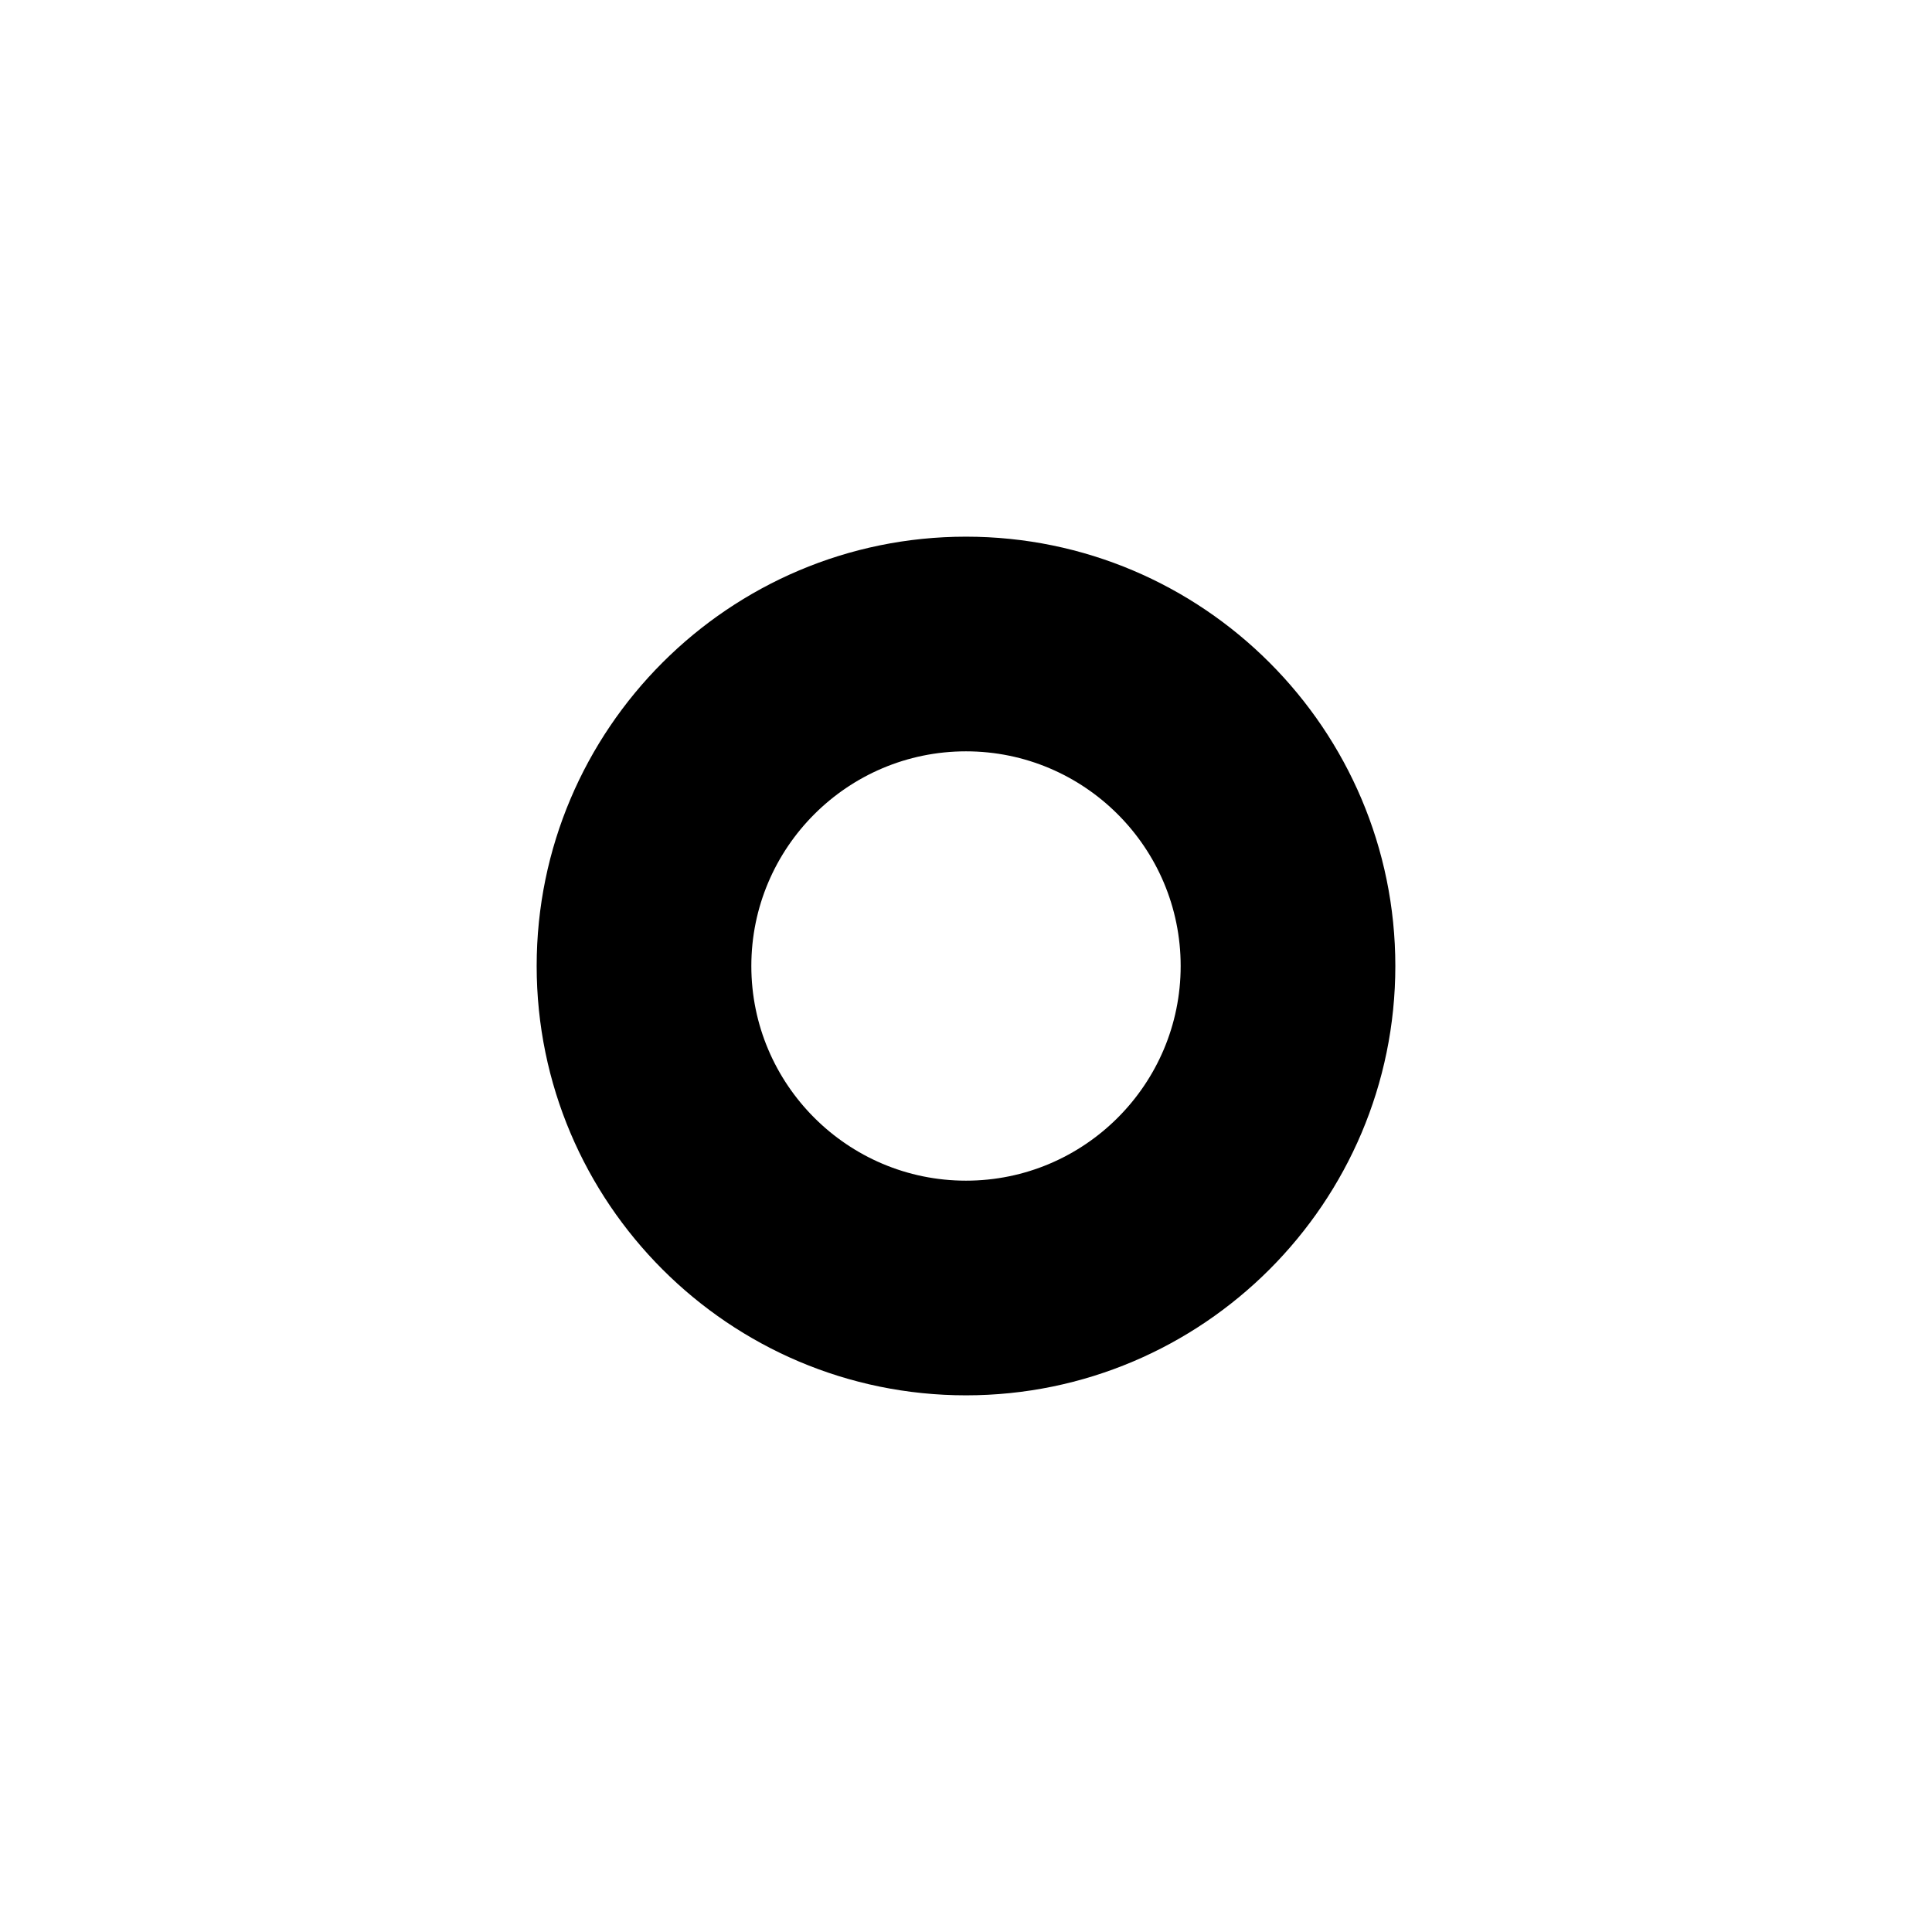
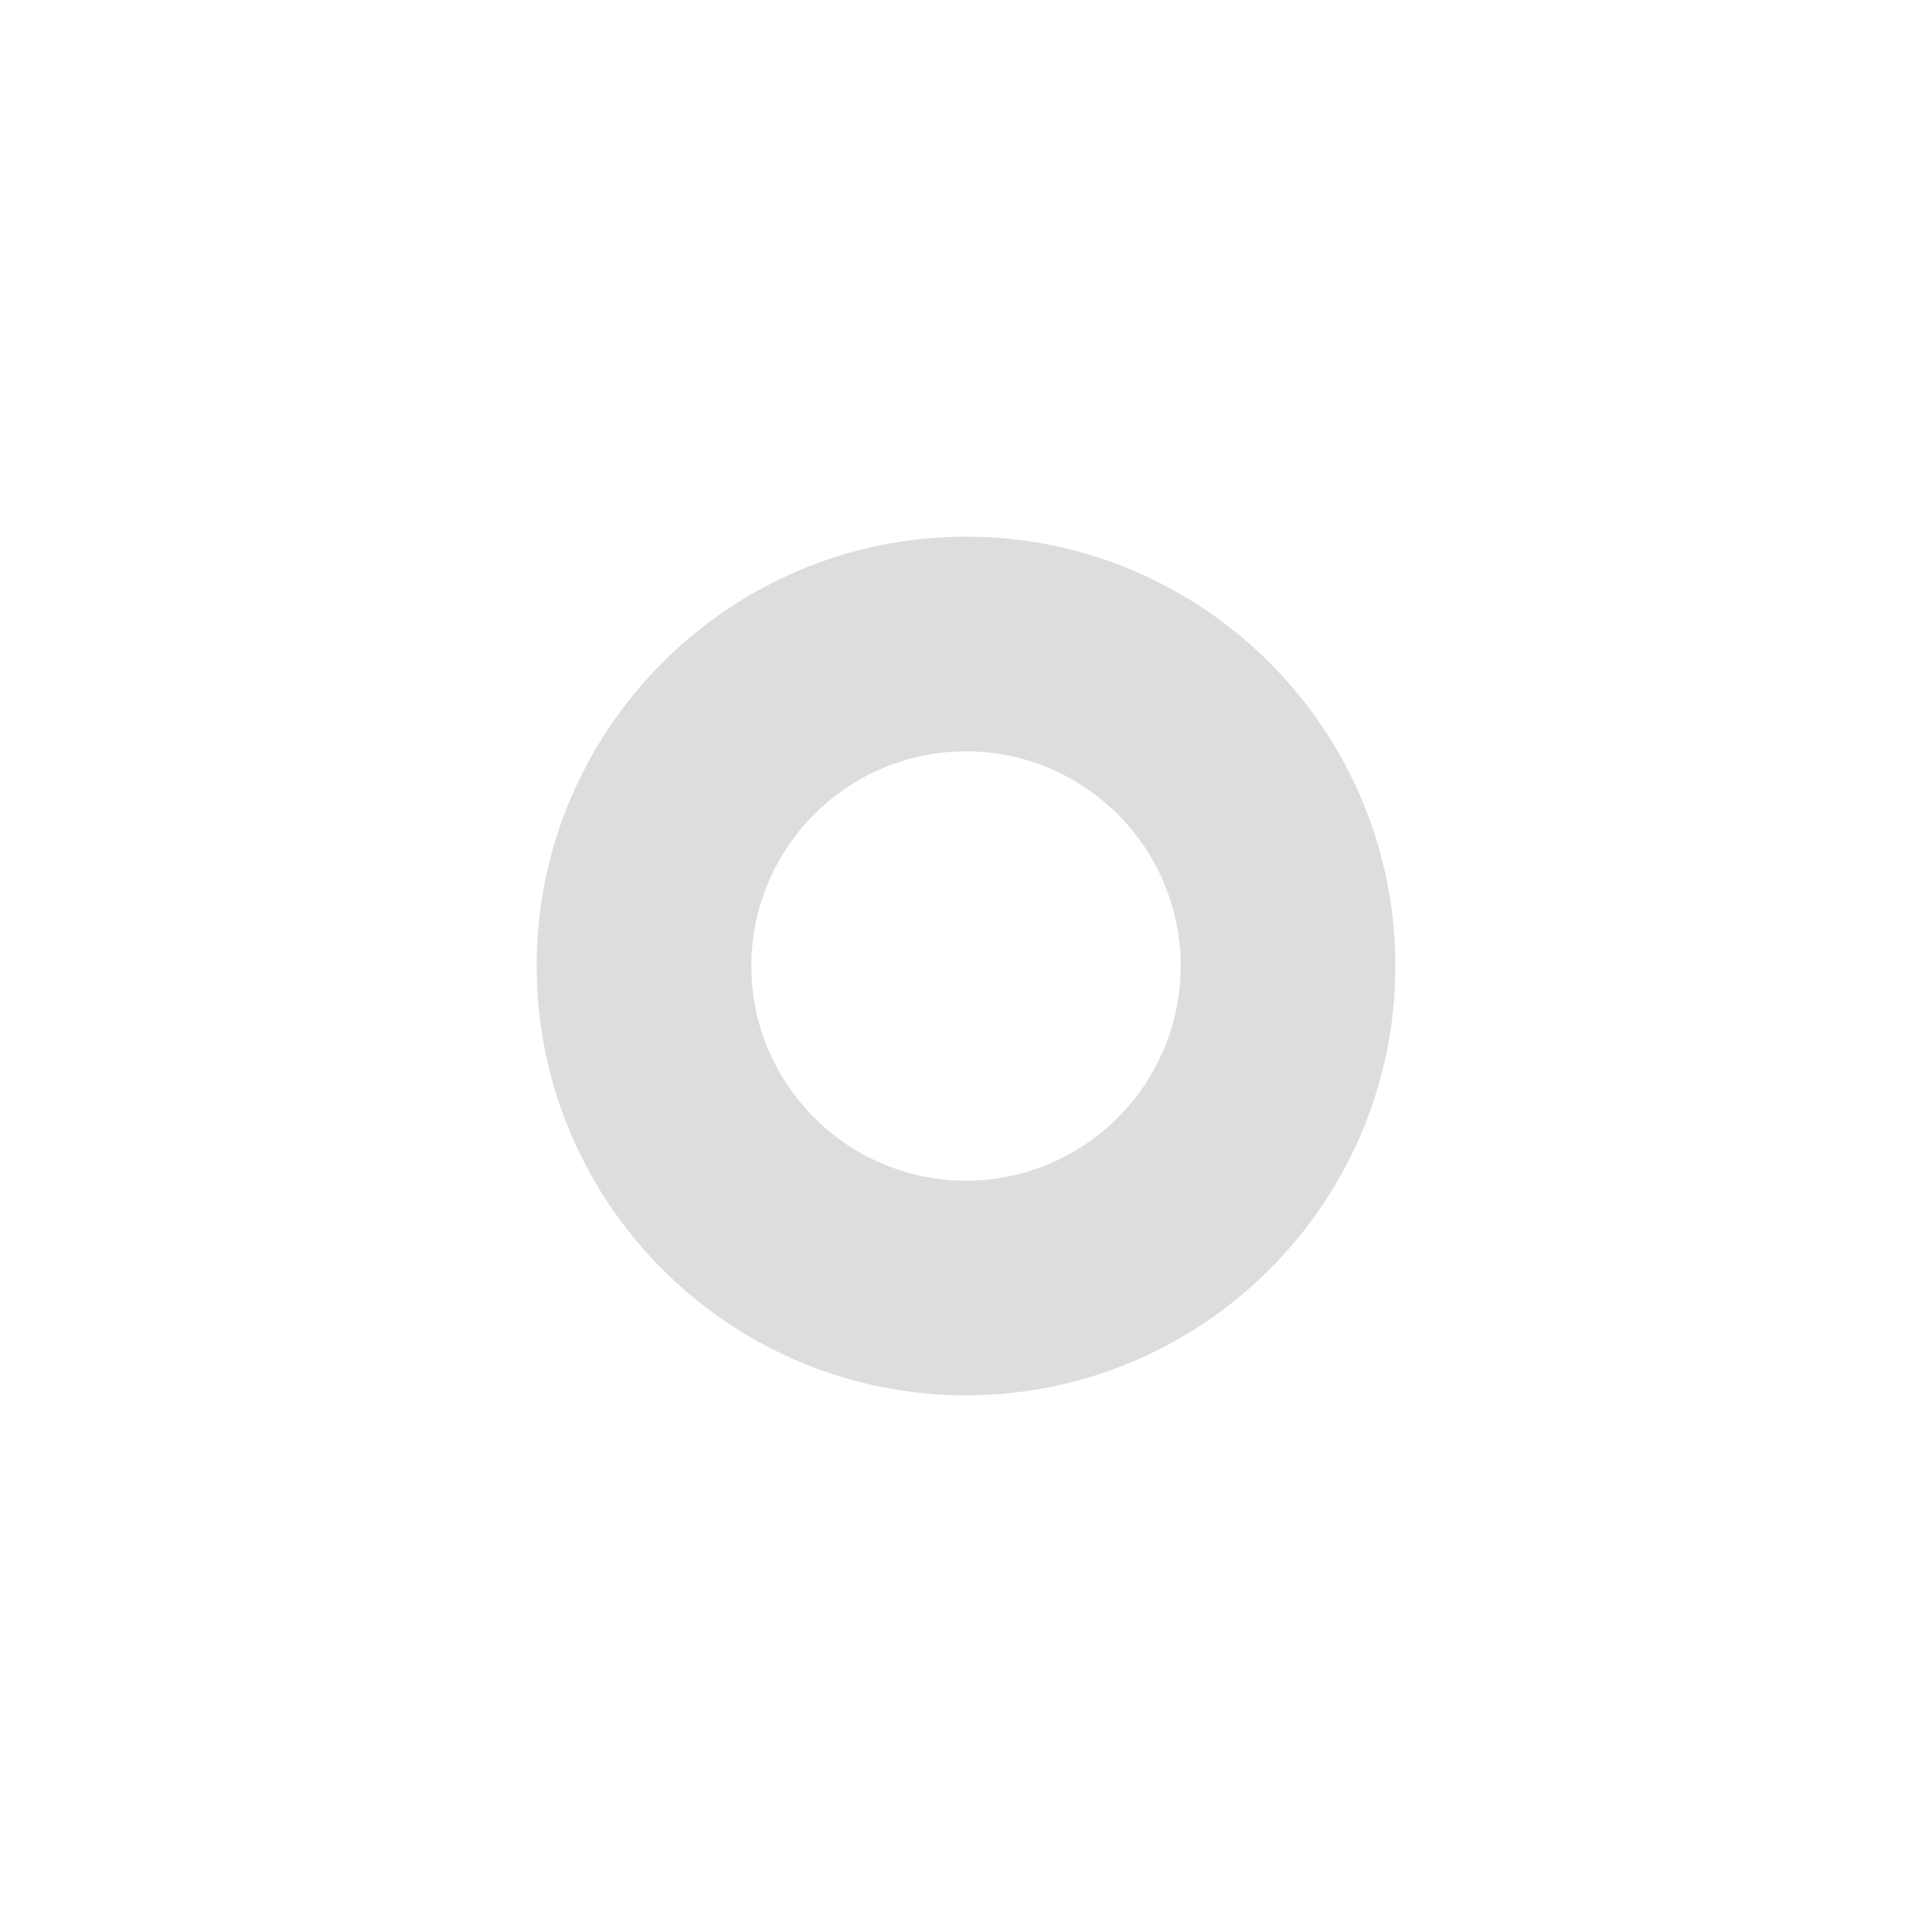
<svg xmlns="http://www.w3.org/2000/svg" version="1.1" id="Layer_1" x="0px" y="0px" width="18px" height="18px" viewBox="0 0 18 18" enable-background="new 0 0 18 18" xml:space="preserve">
  <g>
-     <path d="M9,13c-2.206,0-4-1.794-4-4c0-2.206,1.794-4,4-4c2.206,0,4,1.794,4,4C13,11.206,11.206,13,9,13z M9,7C7.897,7,7,7.897,7,9   c0,1.103,0.897,2,2,2c1.103,0,2-0.897,2-2C11,7.897,10.103,7,9,7z" />
+     <path fill="#dddddd" d="M9,13c-2.206,0-4-1.794-4-4c0-2.206,1.794-4,4-4c2.206,0,4,1.794,4,4C13,11.206,11.206,13,9,13z M9,7C7.897,7,7,7.897,7,9   c0,1.103,0.897,2,2,2c1.103,0,2-0.897,2-2C11,7.897,10.103,7,9,7z" />
  </g>
</svg>
